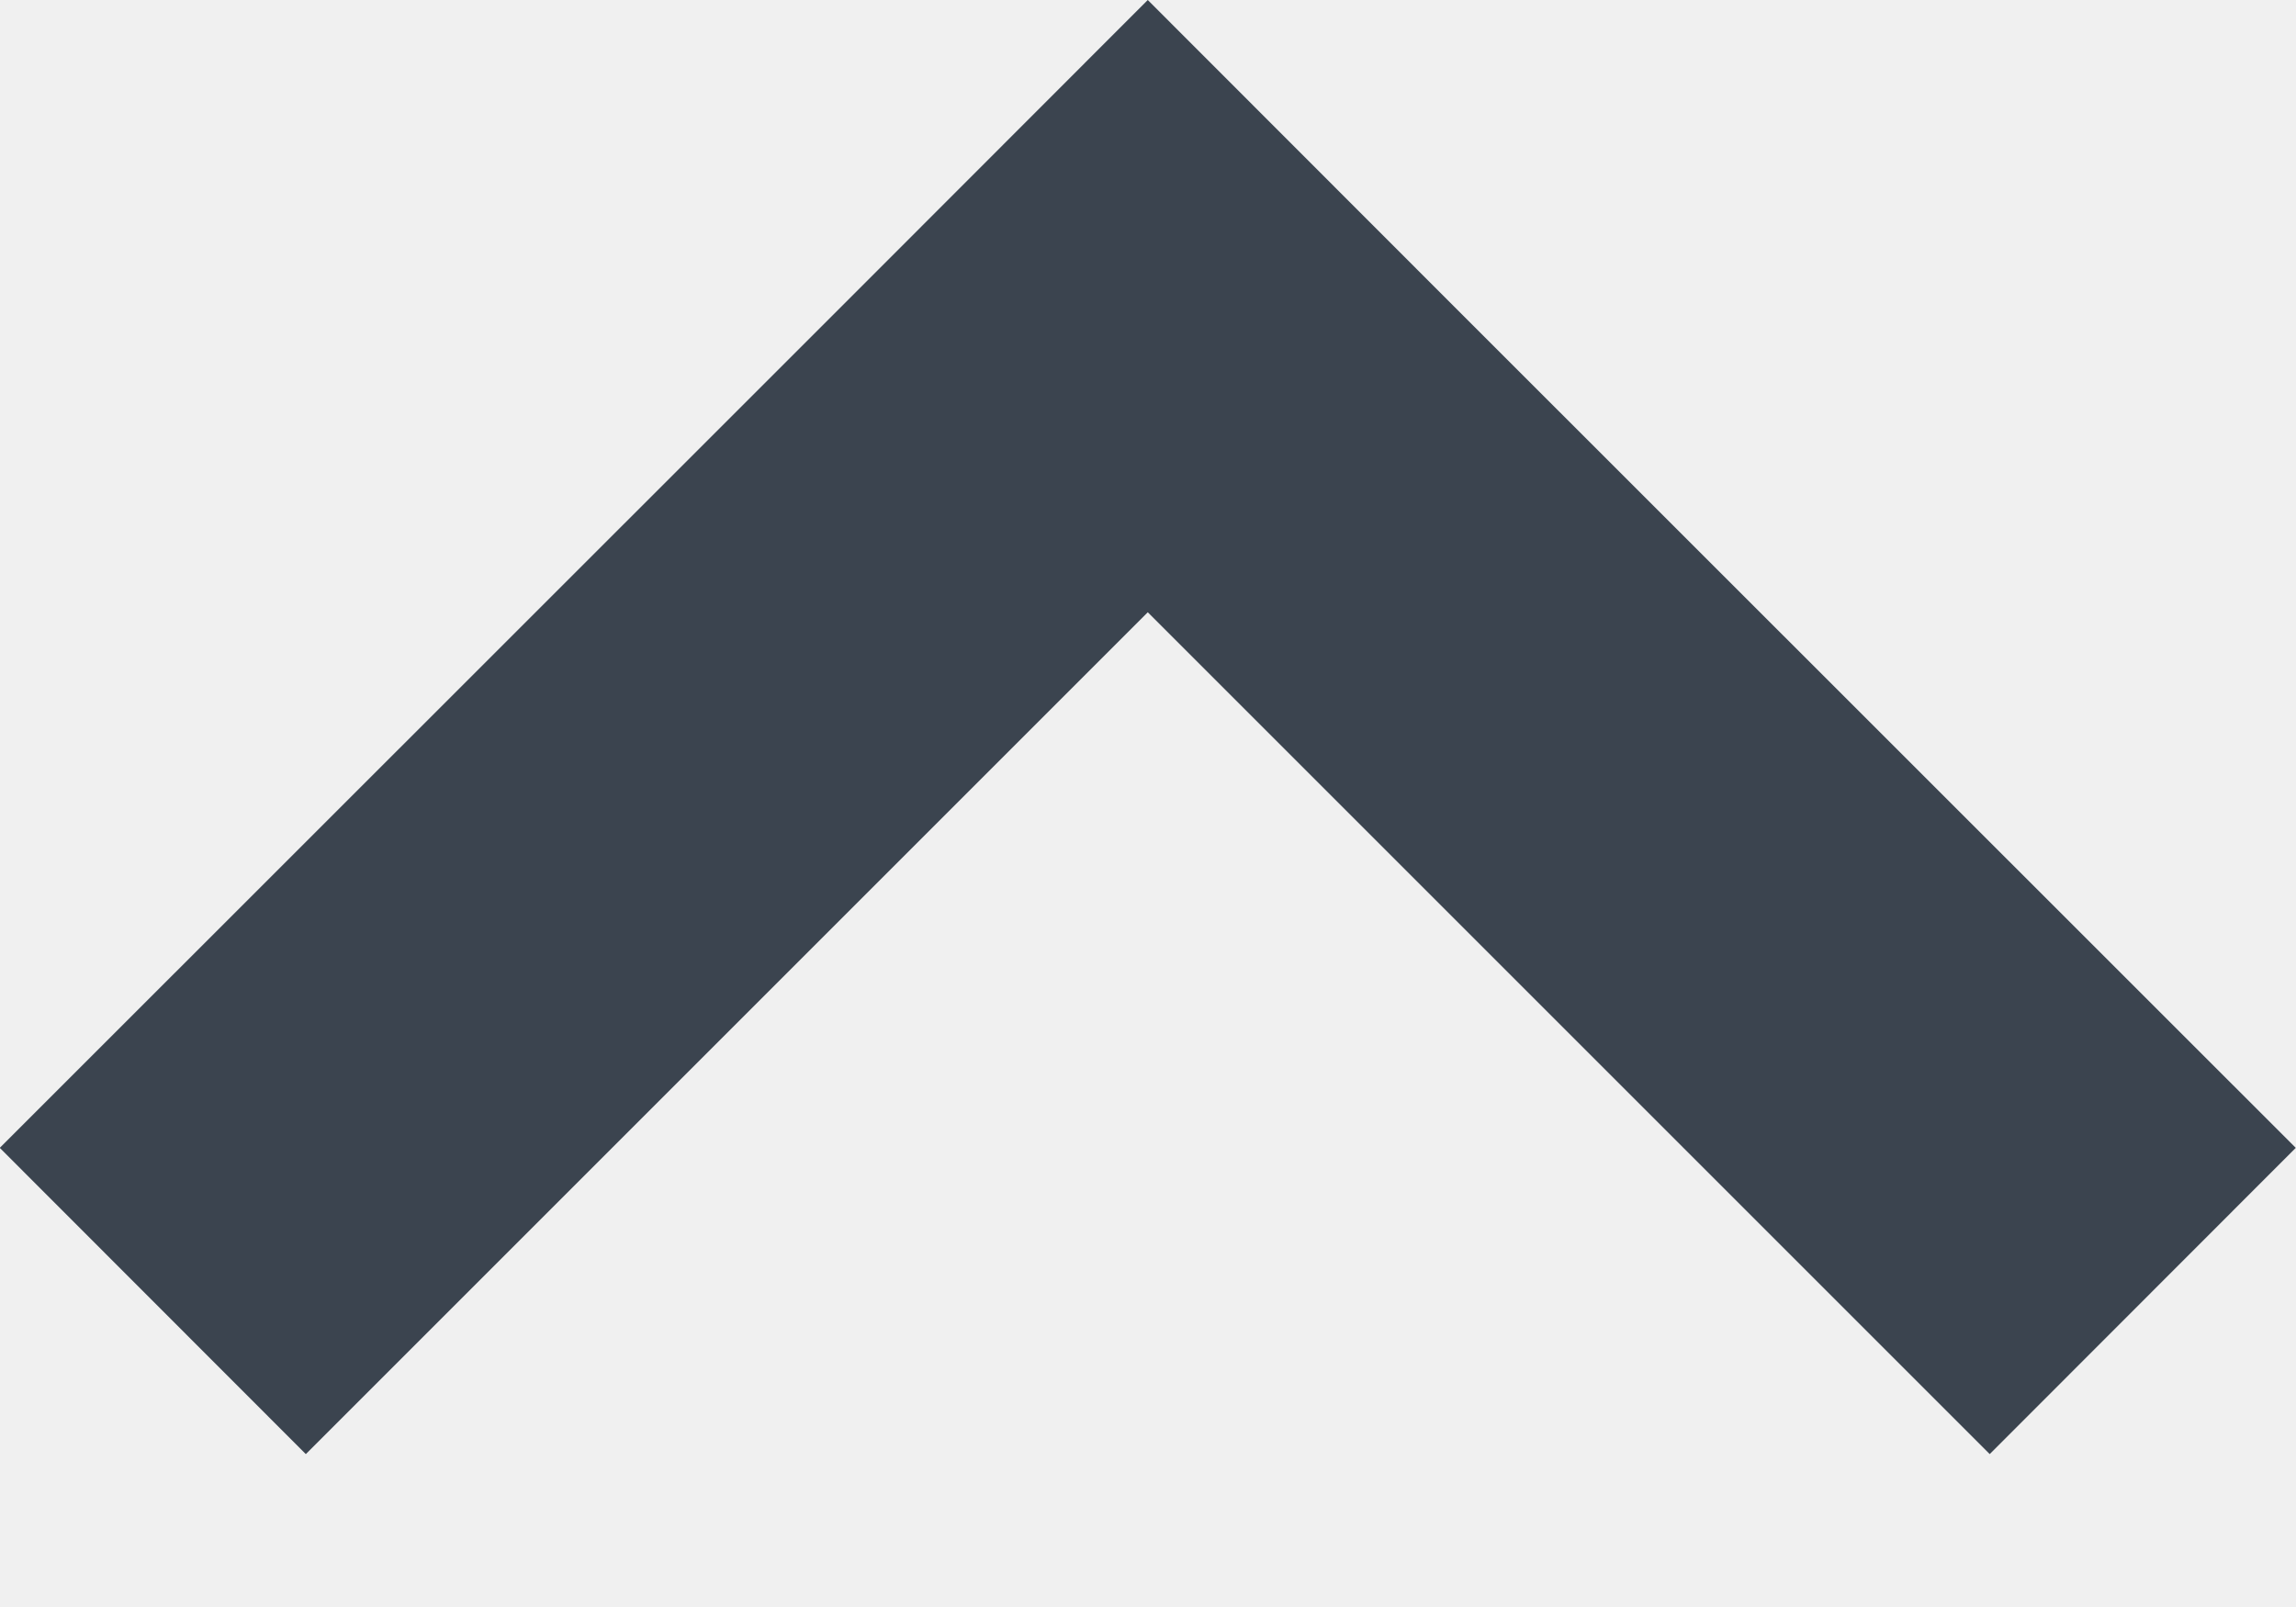
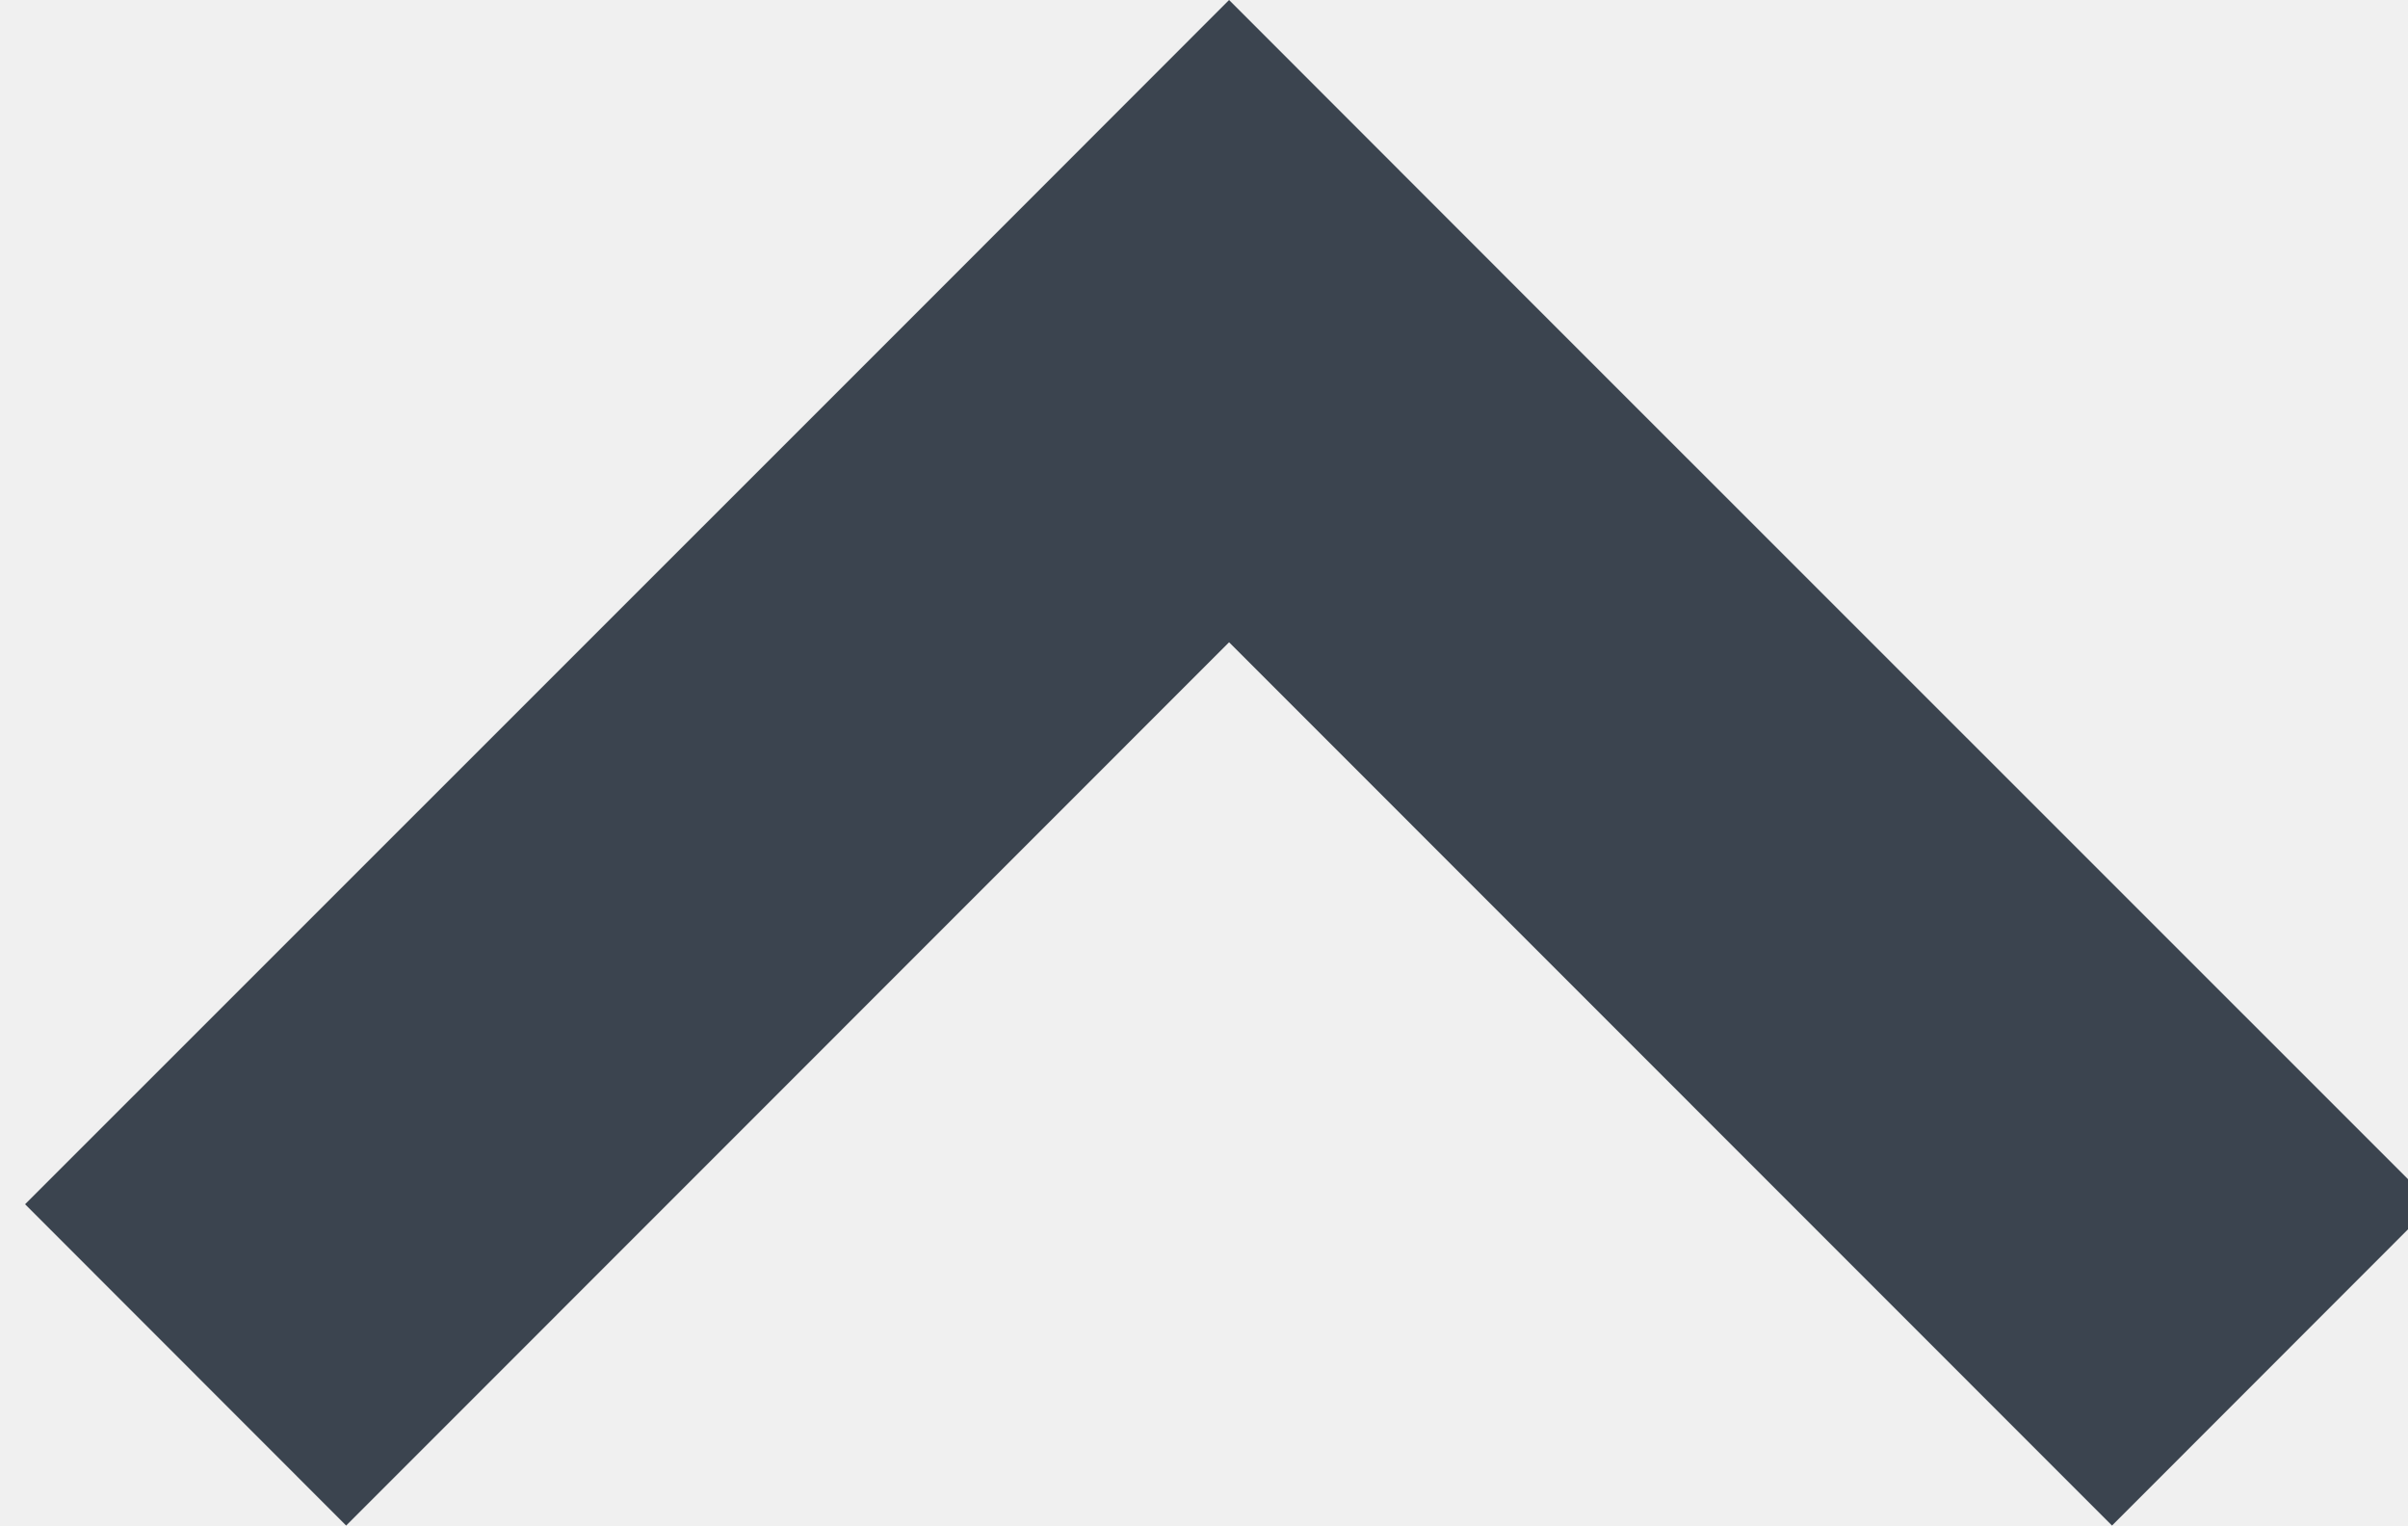
- <svg xmlns="http://www.w3.org/2000/svg" width="10" height="7" viewBox="0 0 10 7">
-   <path fill="#3B444F" d="M-.001 5l3.667-3.666 1.333-1.334 1.333 1.334 3.667 3.666-1.333 1.334-3.667-3.667-3.667 3.667-1.333-1.334z" />
-   <path fill="#fff" d="M9.999 5l3.667-3.666 1.333-1.334 1.333 1.334 3.667 3.666-1.333 1.334-3.667-3.667-3.667 3.667-1.333-1.334z" />
+ <svg xmlns="http://www.w3.org/2000/svg" width="12" height="7.601" viewBox="0 0 12 7.601">
+   <path fill="#3B444F" d="M.125 6l4.4-4.399 1.6-1.601 1.6 1.601 4.4 4.399-1.6 1.601-4.4-4.401-4.4 4.401-1.6-1.601z" />
</svg>
